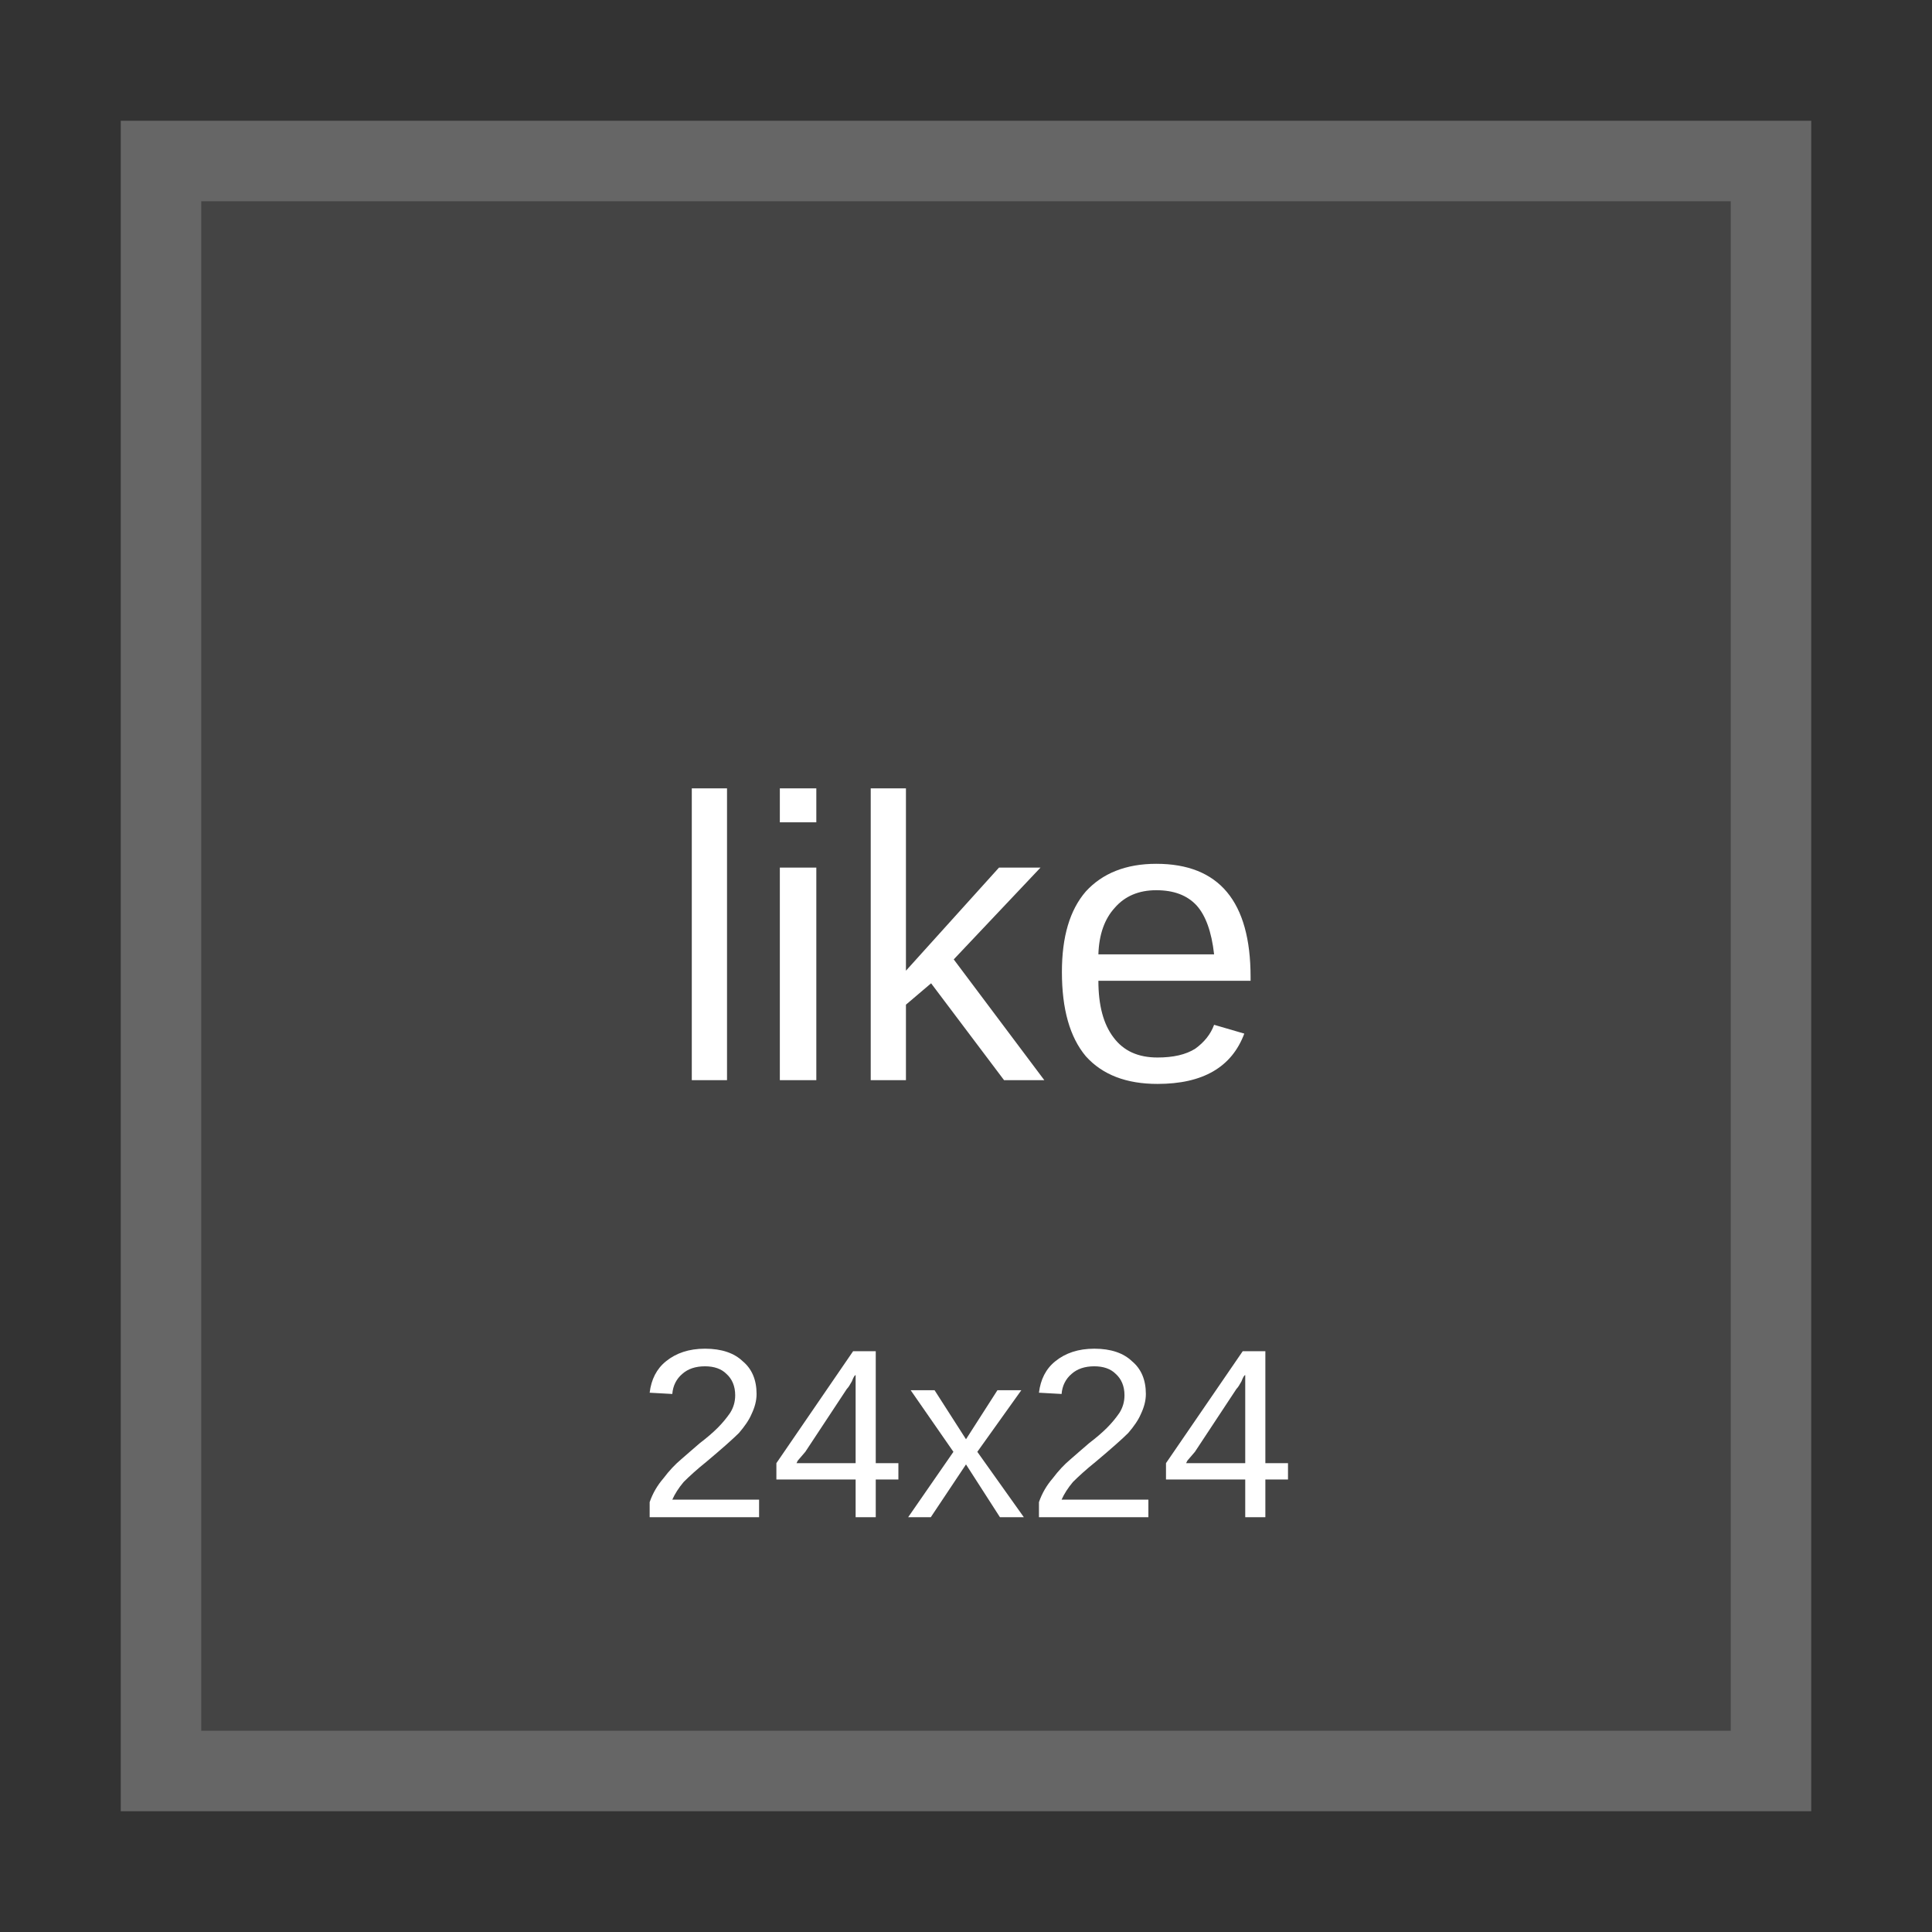
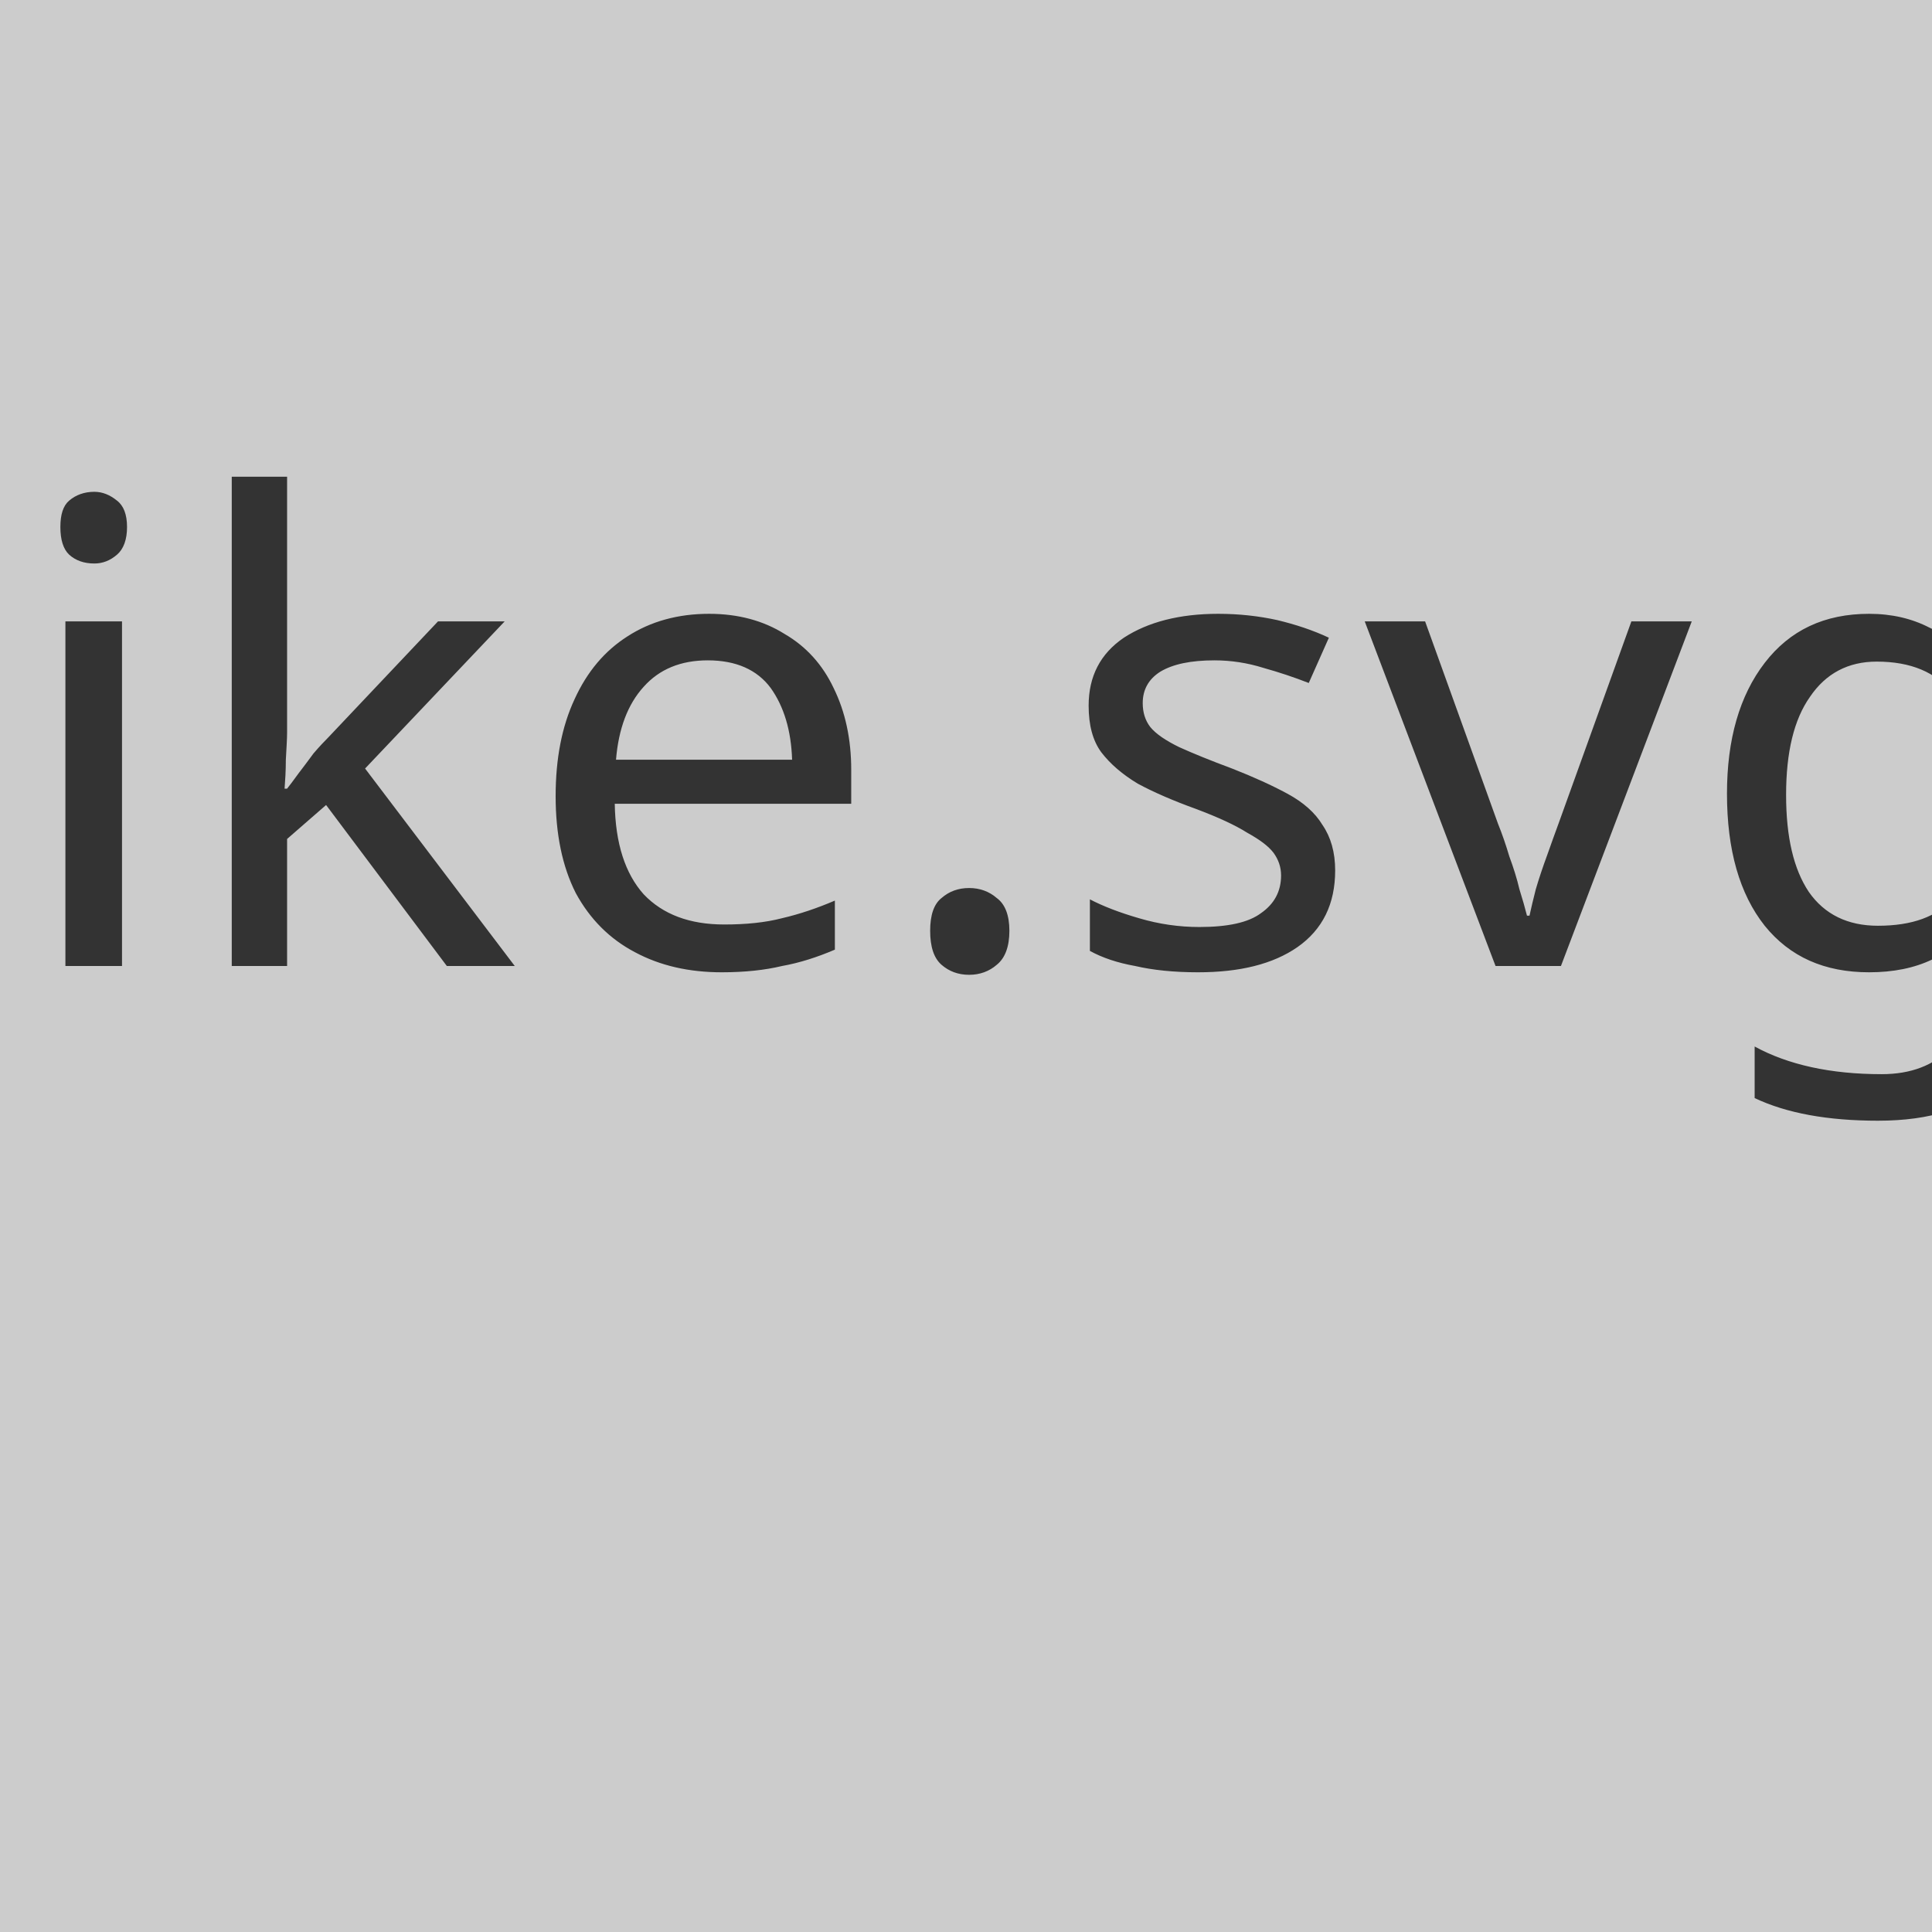
<svg xmlns="http://www.w3.org/2000/svg" width="24" height="24" viewBox="0 0 24 24">
-   <rect width="24" height="24" fill="#333333" />
-   <rect x="2" y="2" width="20" height="20" fill="#444444" stroke="#666666" stroke-width="1" />
-   <text x="12" y="12" font-family="Arial" font-size="5" text-anchor="middle" dominant-baseline="middle" fill="white">like</text>
-   <text x="12" y="18" font-family="Arial" font-size="3" text-anchor="middle" dominant-baseline="middle" fill="white">24x24</text>
+   <rect width="24" height="24" fill="#ccc" />
+   <text x="12" y="12" font-family="sans-serif" font-size="8" text-anchor="middle" alignment-baseline="middle" fill="#333">
+           like.svg
+         </text>
</svg>
